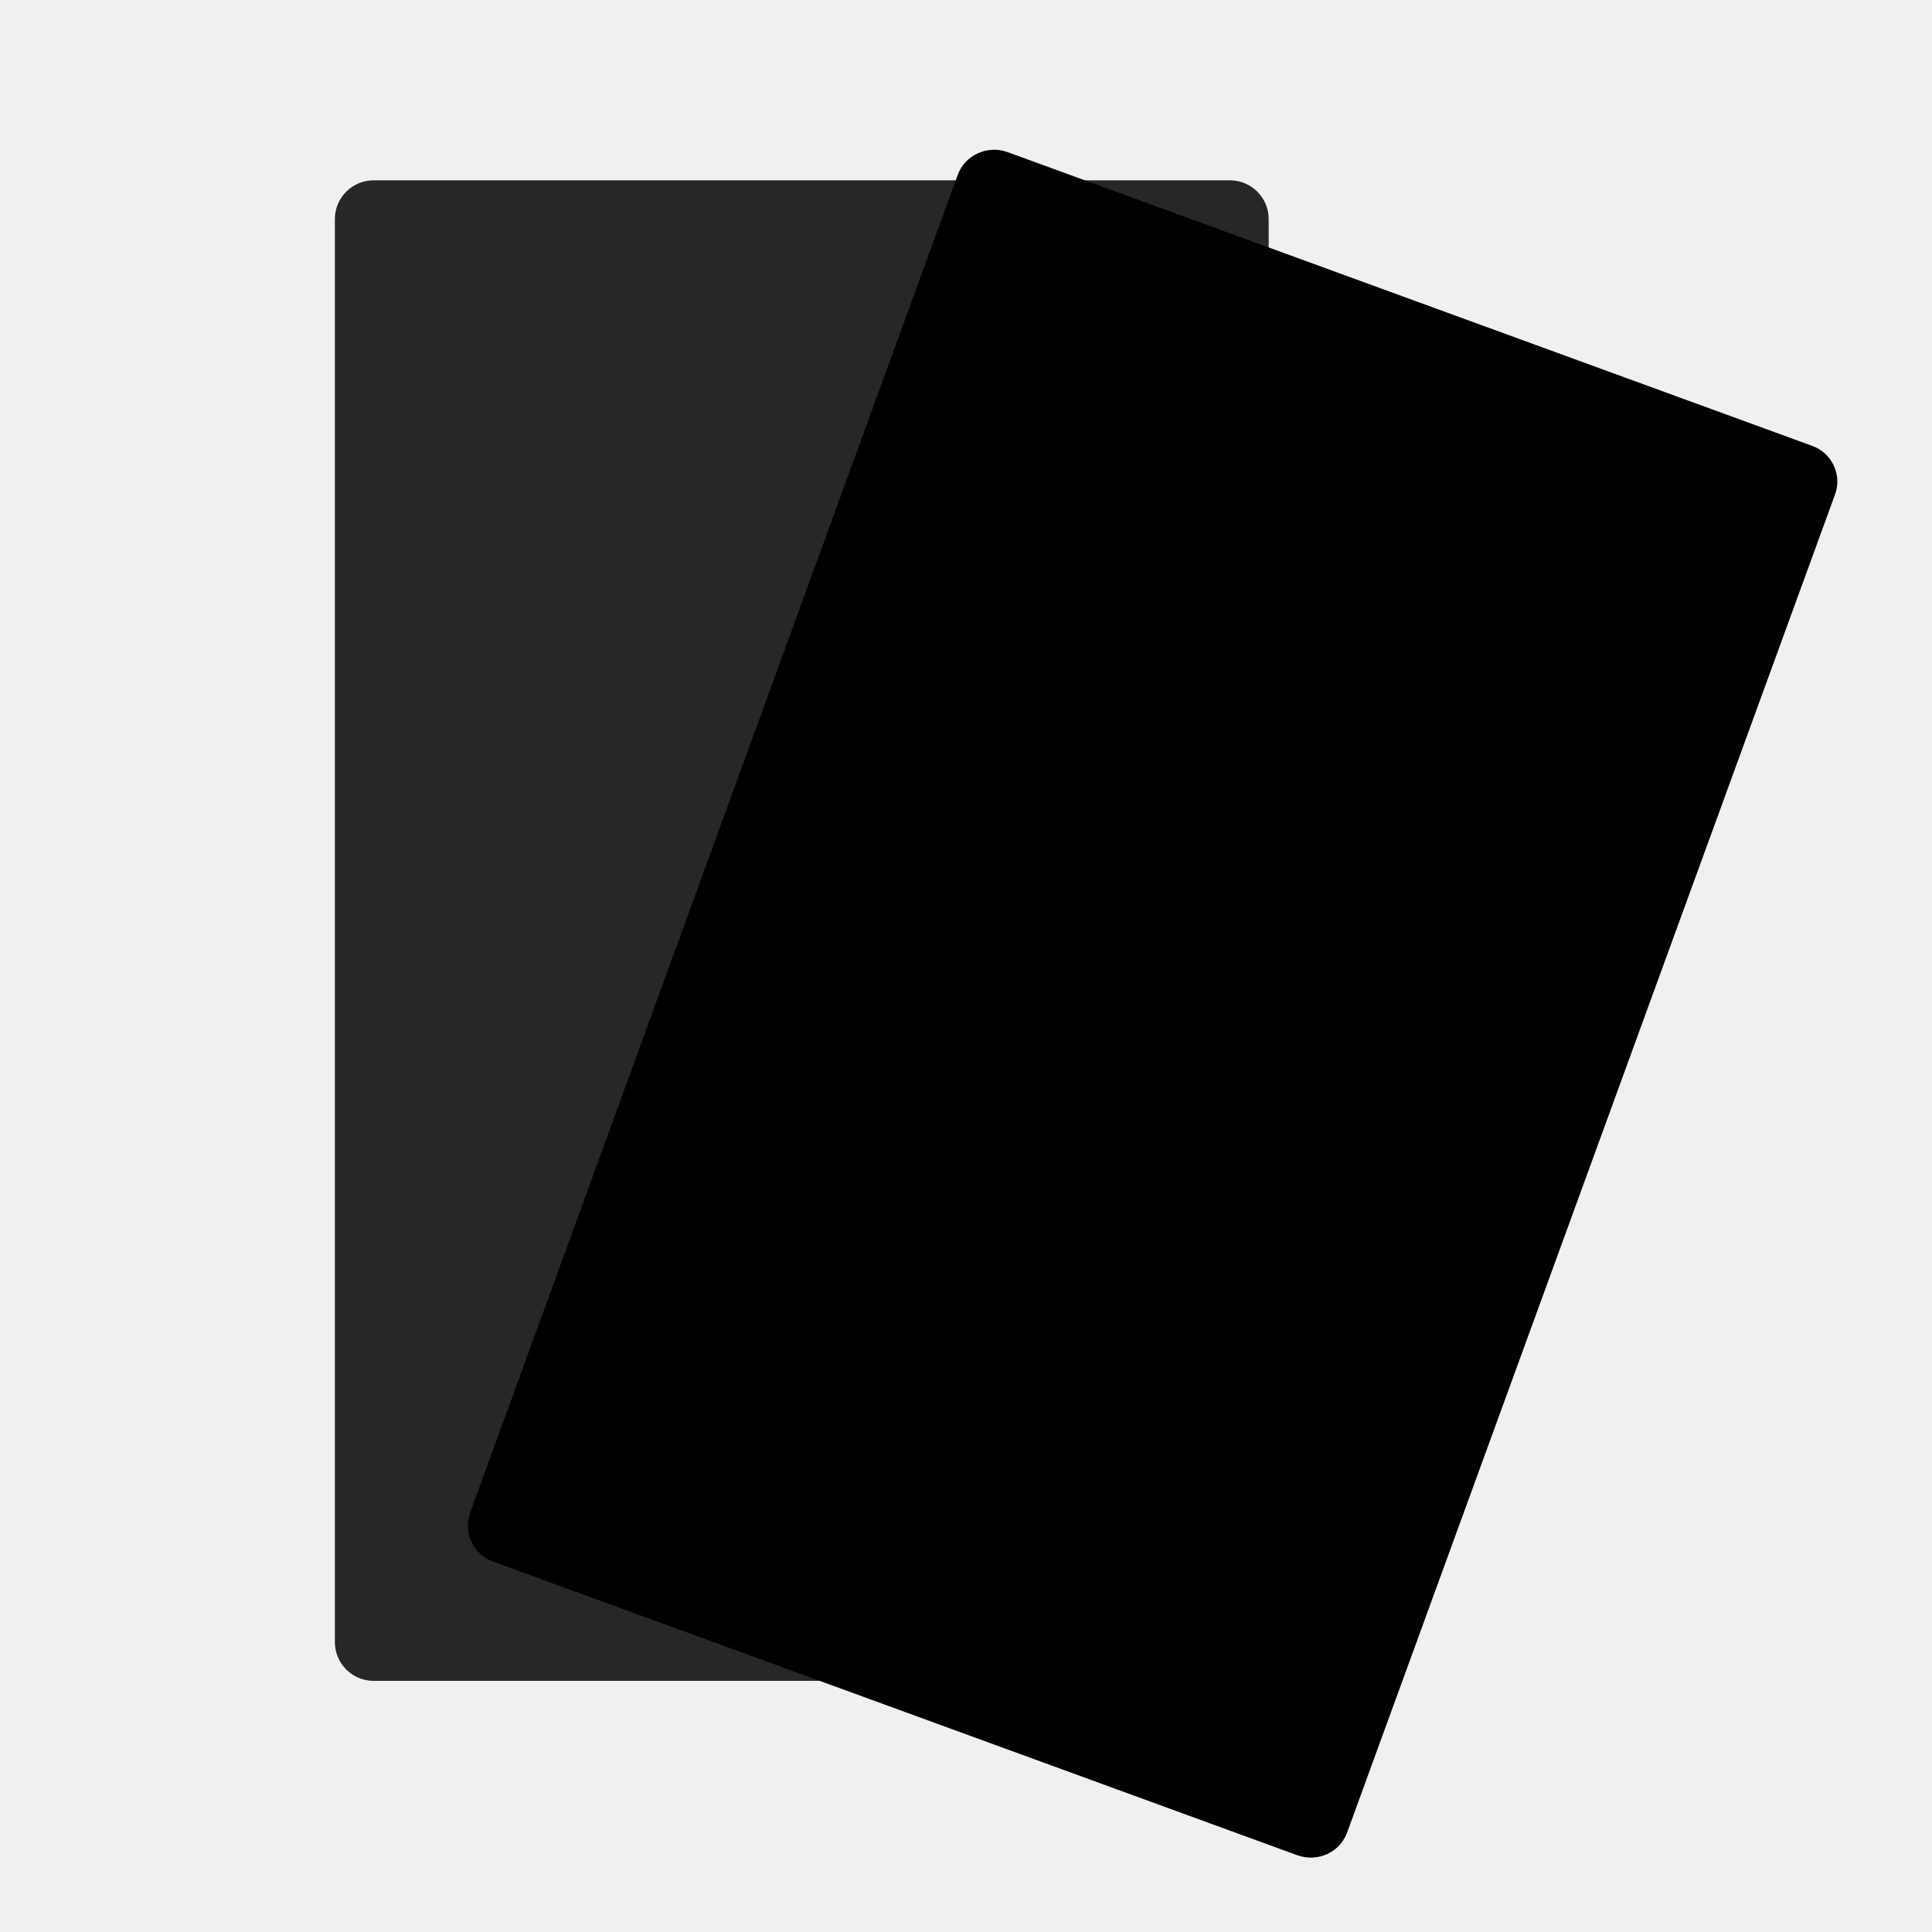
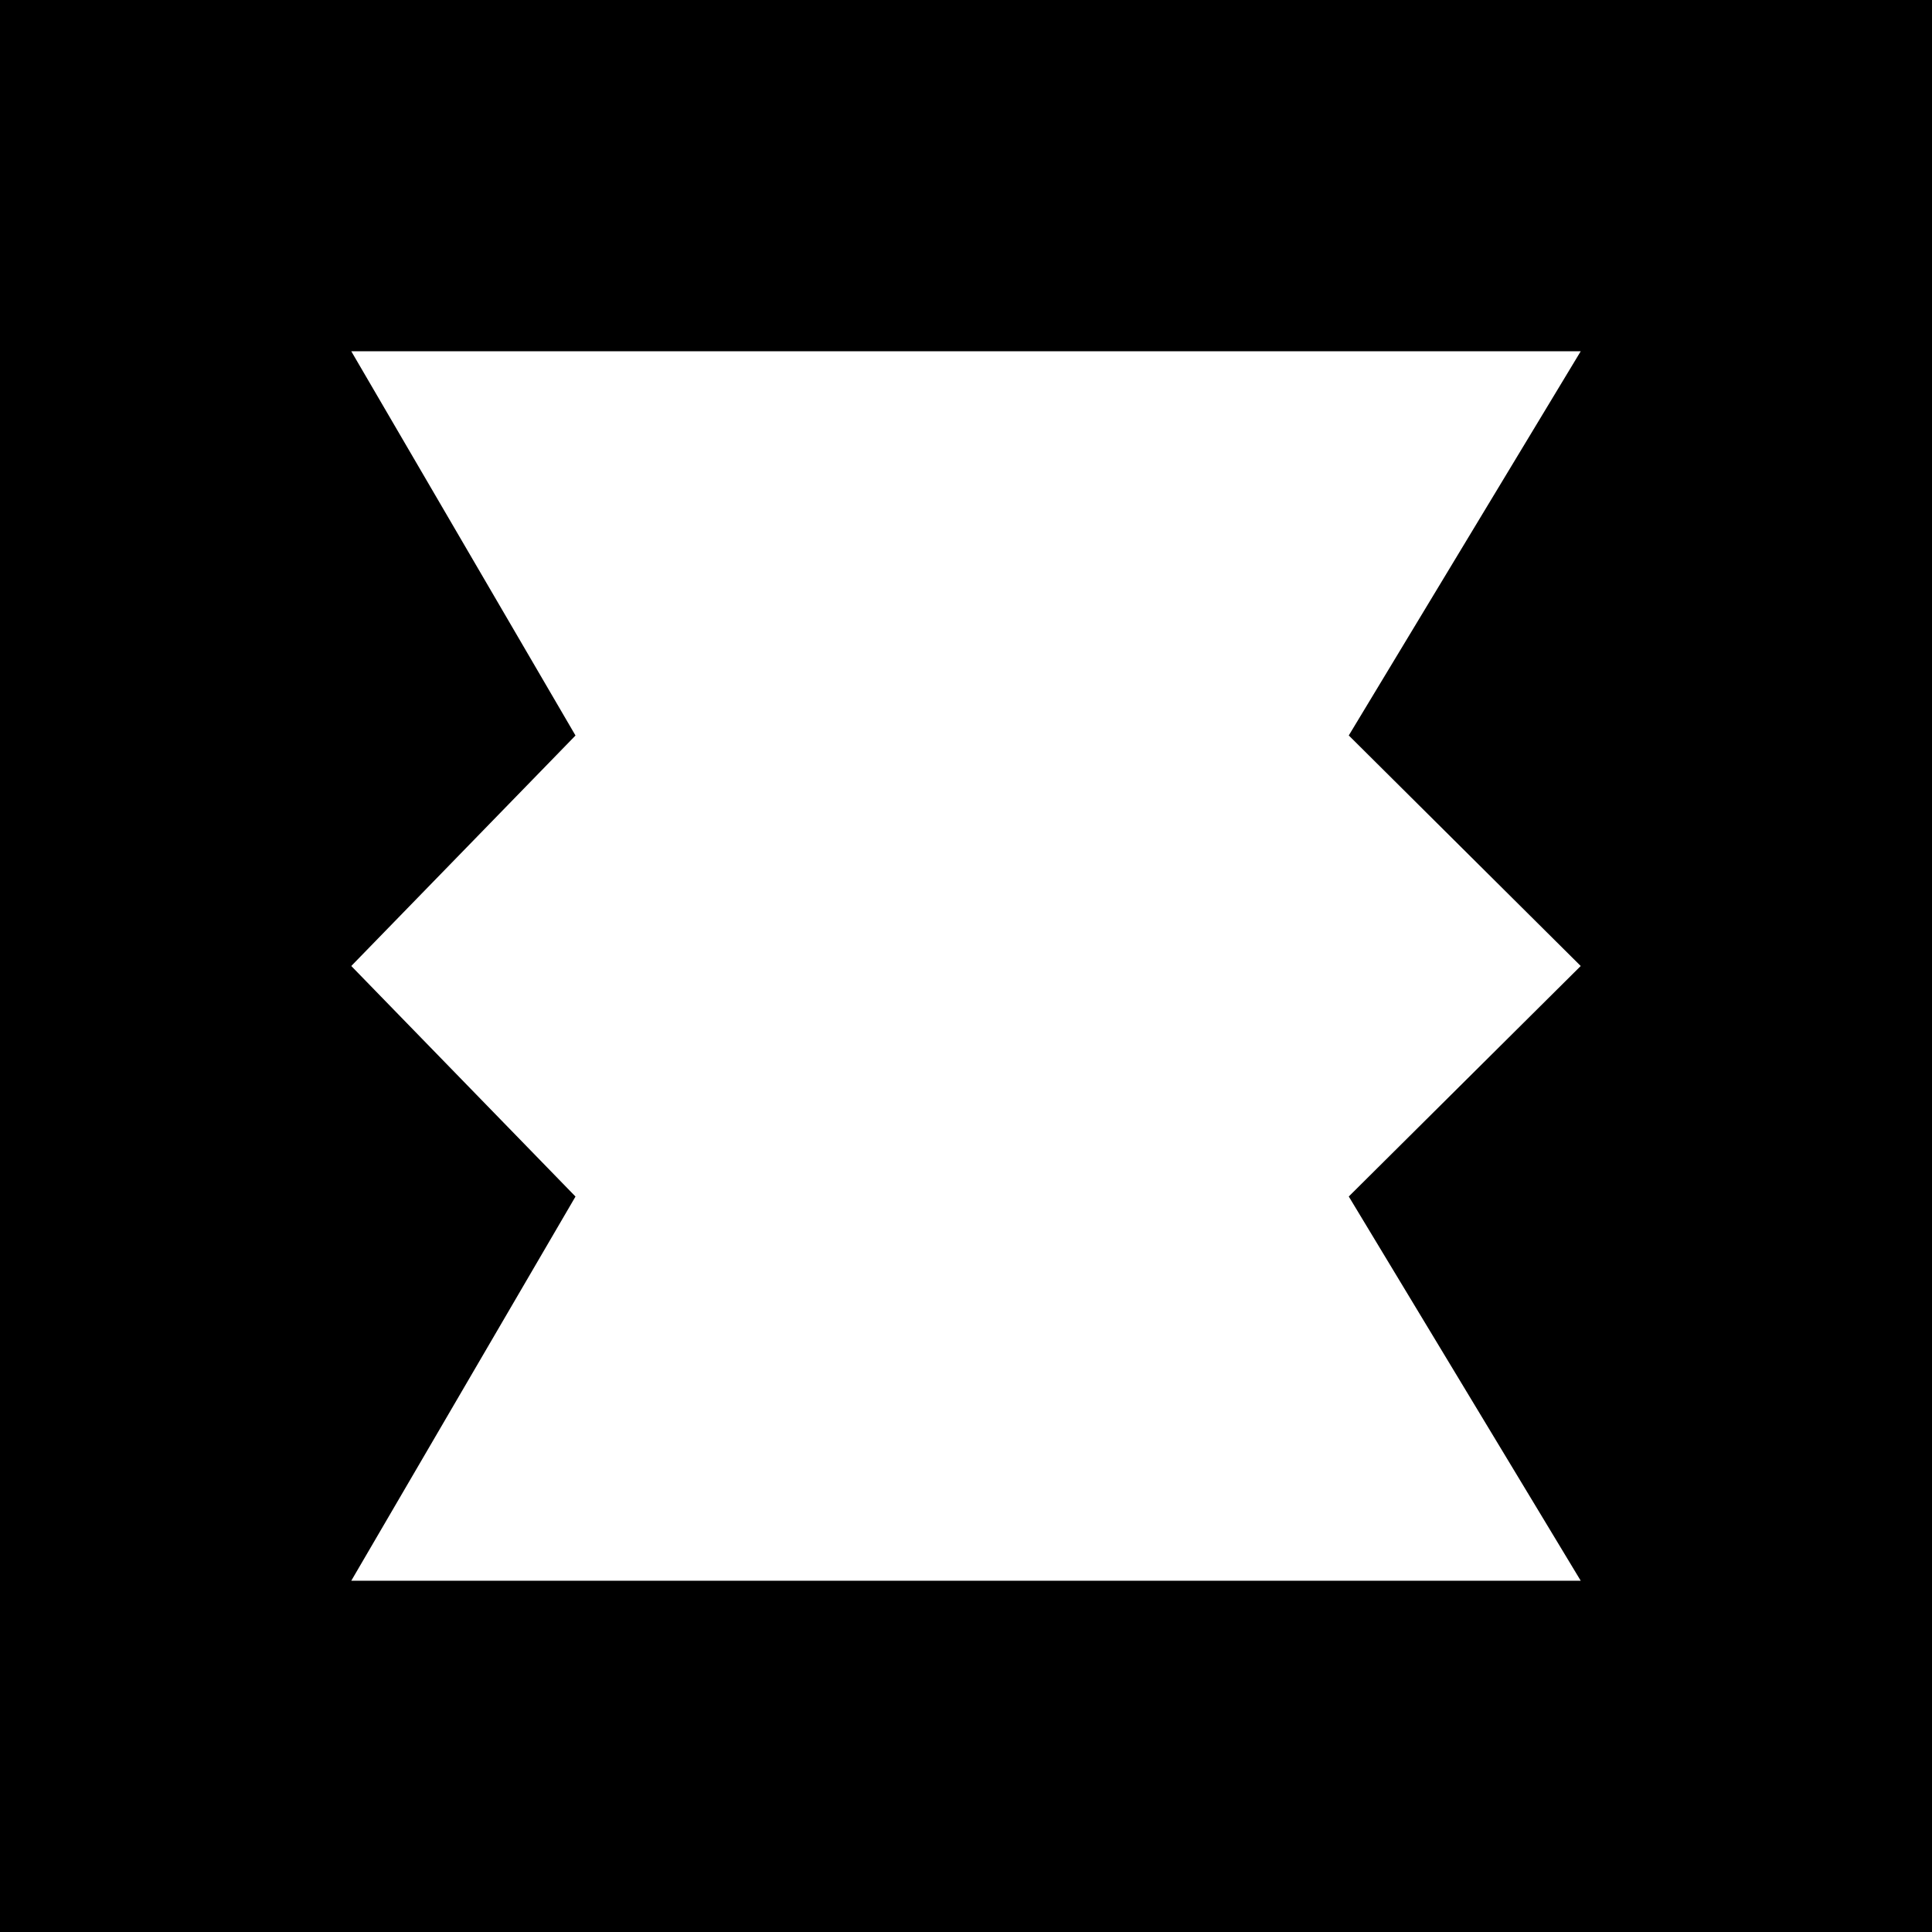
- <svg xmlns="http://www.w3.org/2000/svg" version="1.2" viewBox="0 0 300 300" width="300" height="300">
-   <style>
- 		.s0 { fill: #272727 } 
- 		.s1 { fill: #000000 } 
- 	</style>
-   <path id="Background" class="s0" d="m52 34c0-3.3 2.7-6 6-6h133c3.3 0 6 2.7 6 6v221c0 3.3-2.7 6-6 6h-133c-3.3 0-6-2.7-6-6z" />
-   <path id="Layer 1" class="s1" d="m148.7 27.2c1.1-3.1 4.6-4.7 7.7-3.6l124.9 45.6c3.2 1.1 4.8 4.6 3.6 7.7l-75.7 207.6c-1.1 3.1-4.5 4.7-7.7 3.6l-124.9-45.6c-3.1-1.1-4.7-4.5-3.6-7.6z" />
+ <svg xmlns="http://www.w3.org/2000/svg" width="33" height="33" fill="none" viewBox="0 0 33 33">
+   <path fill="#000" d="M0 0h33v33H0V0Z" />
+   <path fill="#fff" d="M27 6H6l3.83 6.563L6 16.5l3.83 3.938L6 27h21l-3.962-6.563L27 16.5l-3.962-3.938L27 6Z" />
</svg>
